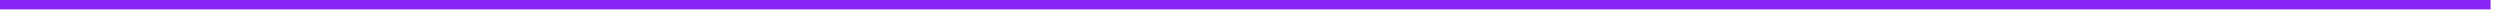
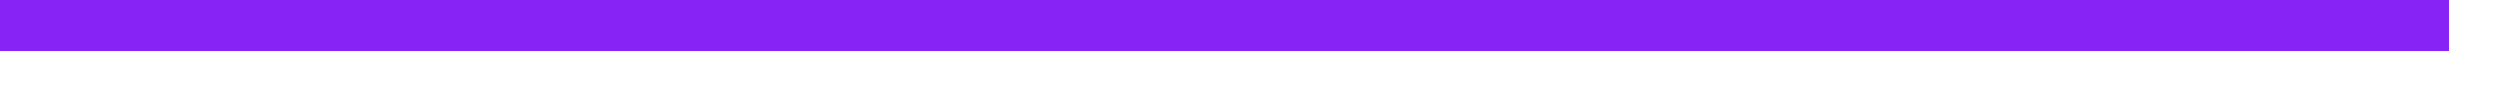
- <svg xmlns="http://www.w3.org/2000/svg" version="1.1" width="266px" height="2px">
-   <g transform="matrix(1 0 0 1 -995 -693 )">
-     <path d="M 995 693.5  L 1260 693.5  " stroke-width="1" stroke="#8723f5" fill="none" />
+ <svg xmlns="http://www.w3.org/2000/svg" version="1.1" width="49px" height="2px">
+   <g transform="matrix(1 0 0 1 -1217 -165 )">
+     <path d="M 1217 165.5  L 1265 165.5  " stroke-width="1" stroke="#8723f5" fill="none" />
  </g>
</svg>
